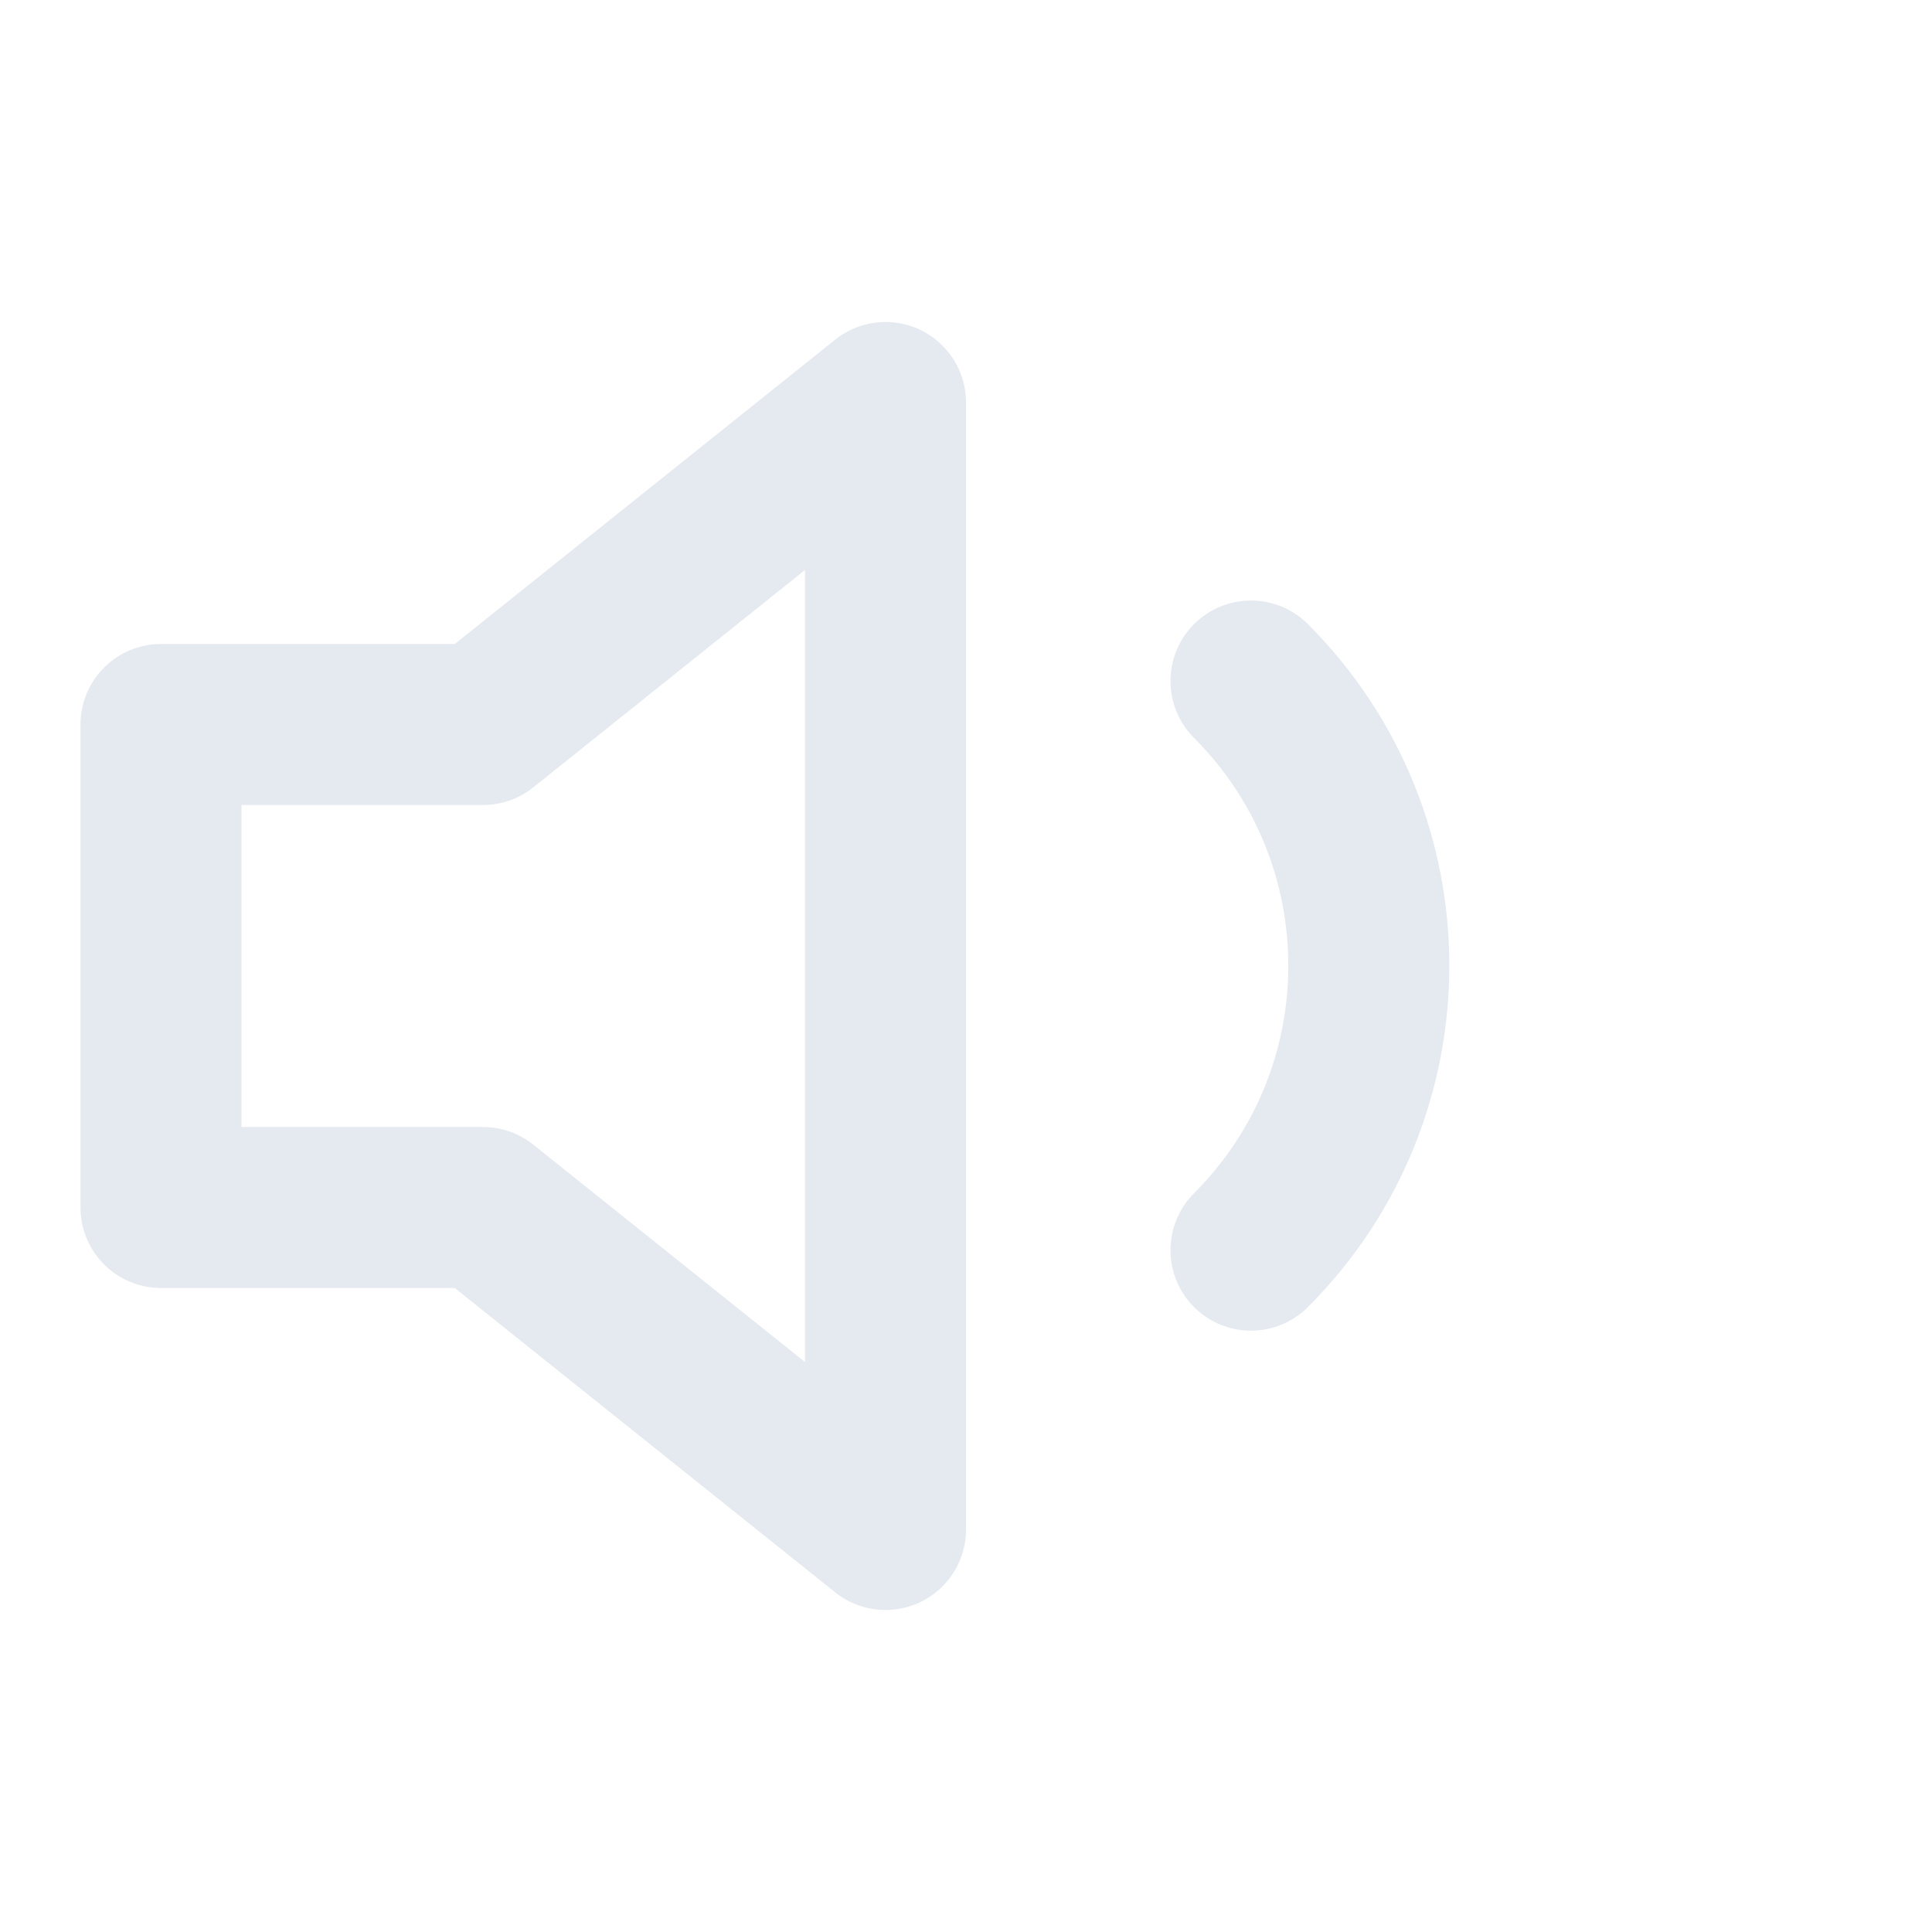
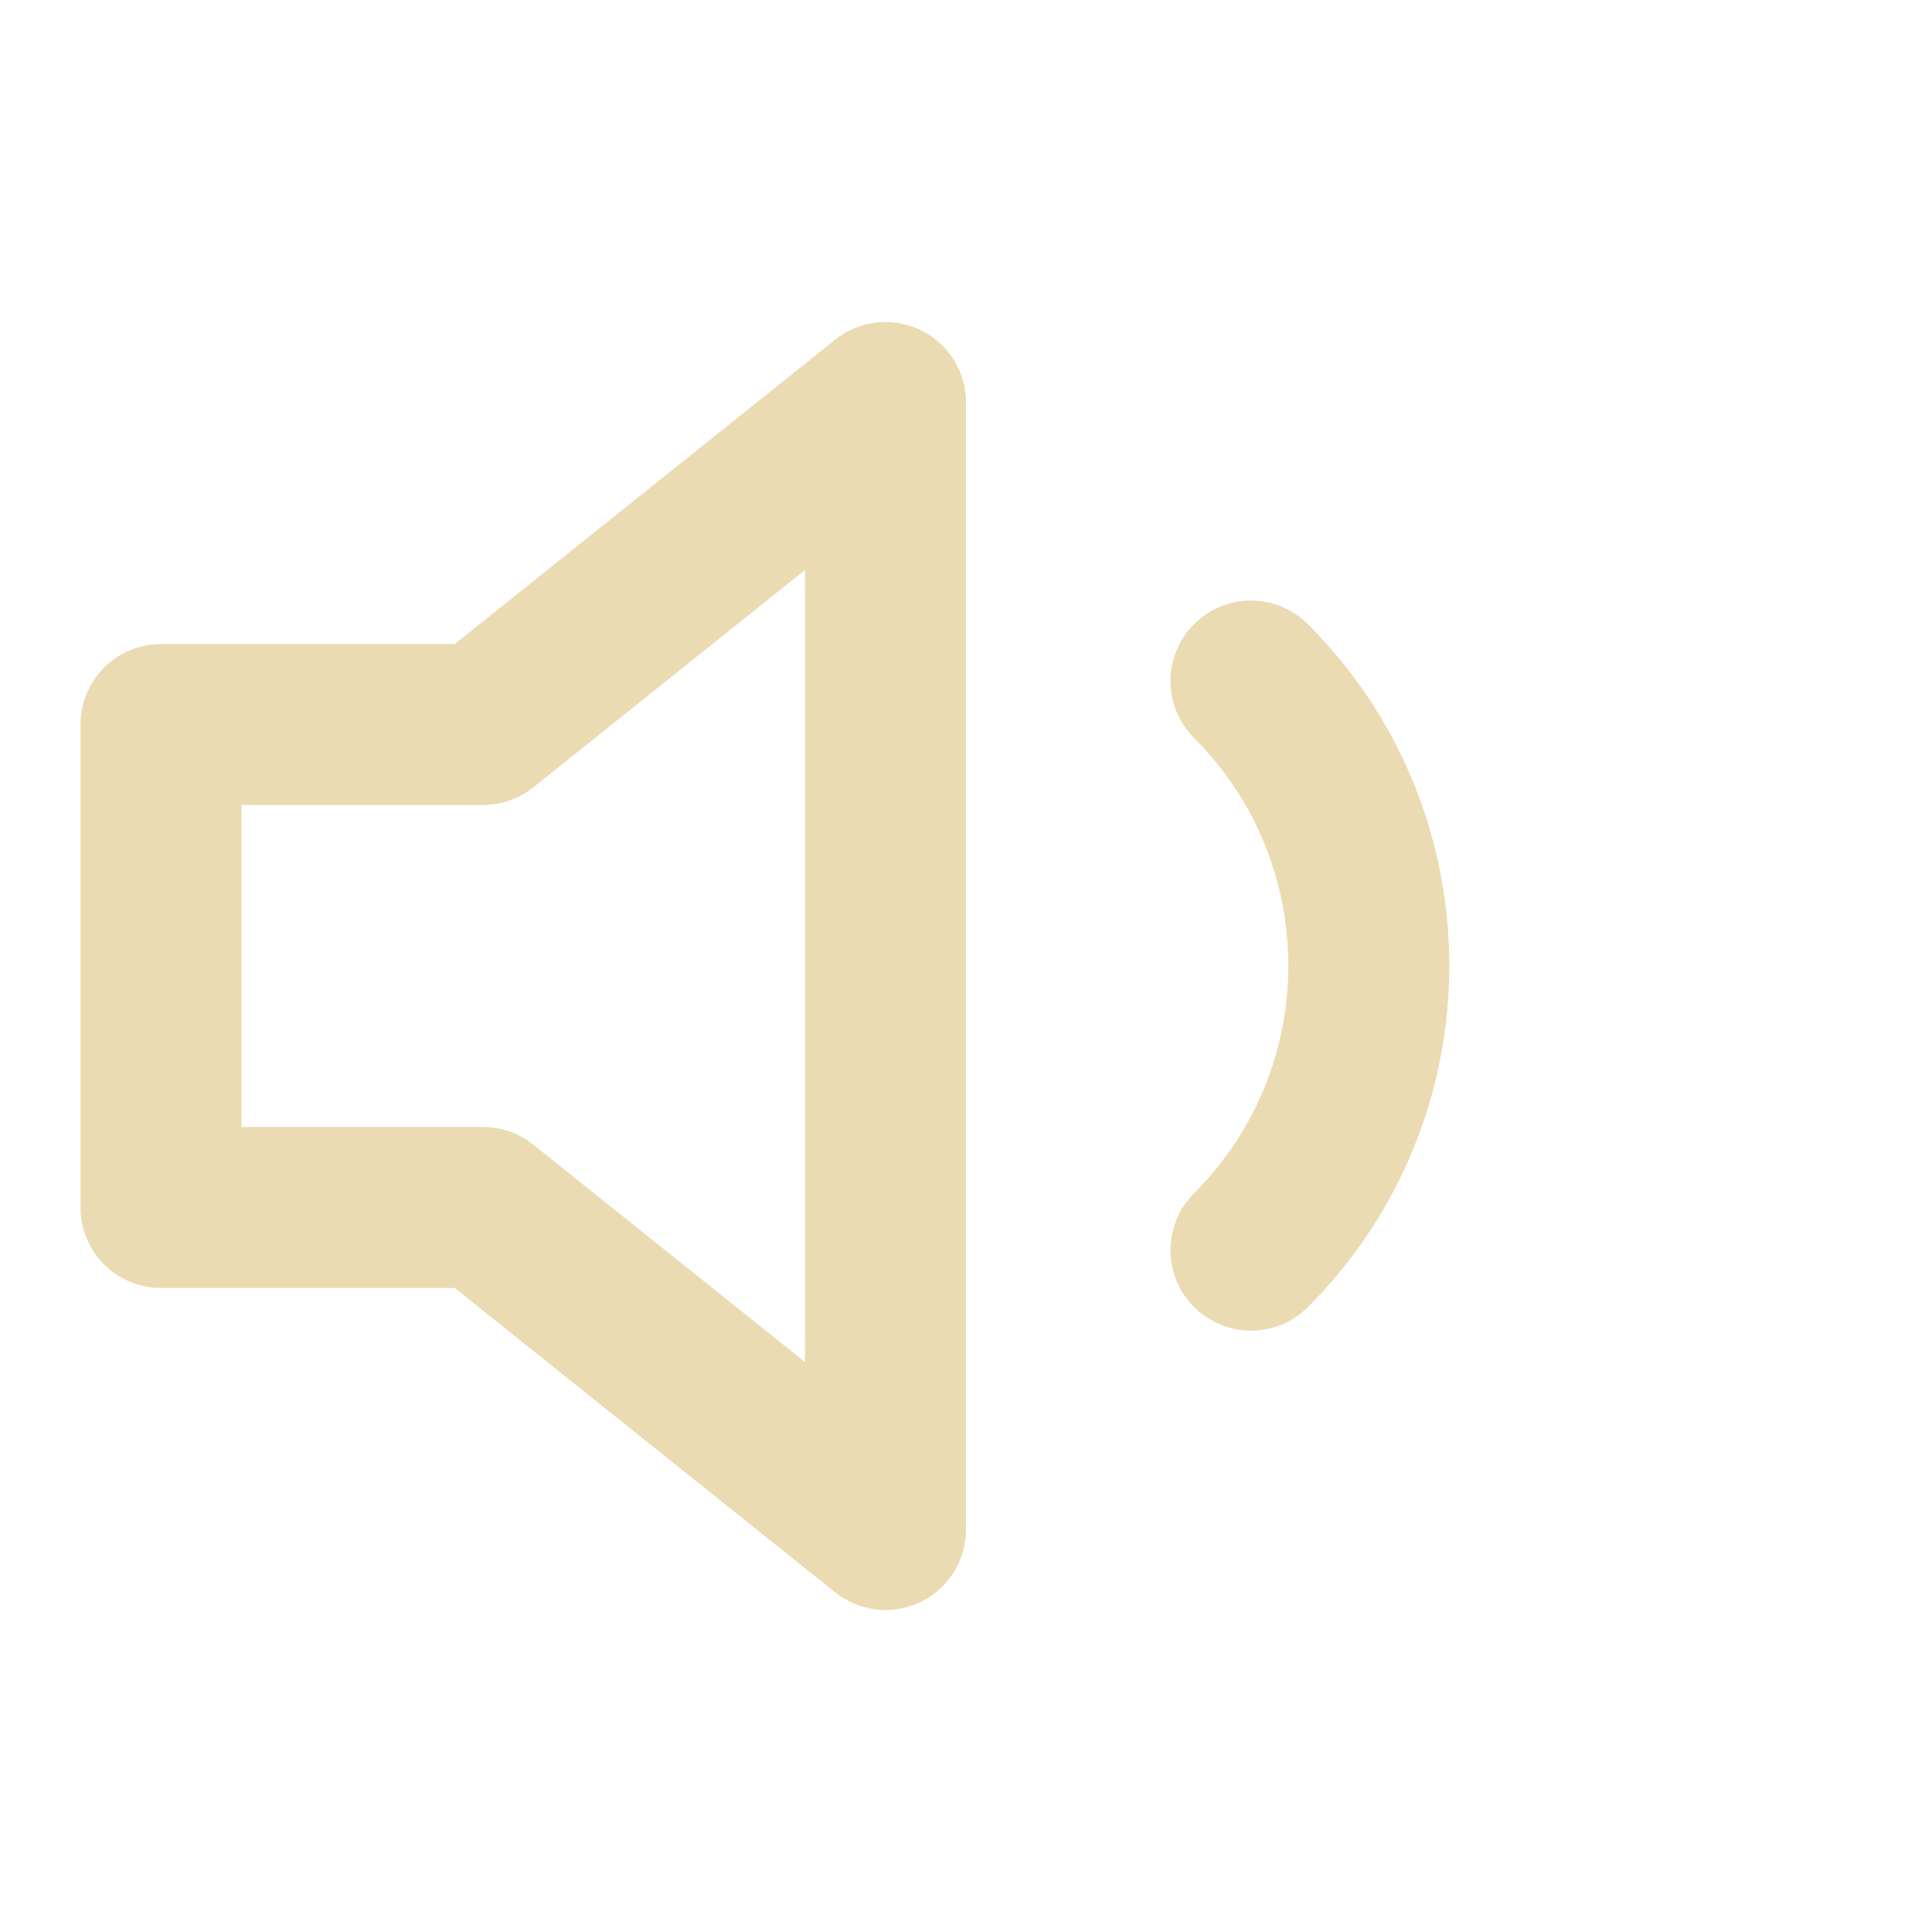
- <svg xmlns="http://www.w3.org/2000/svg" width="60" height="60" viewBox="0 0 24 24" fill="none" stroke="#e5e9f0" stroke-width="2" stroke-linecap="round" stroke-linejoin="round" class="feather feather-volume-1">
+ <svg xmlns="http://www.w3.org/2000/svg" width="60" height="60" viewBox="0 0 24 24" fill="none" stroke="#EBDBB2" stroke-width="2" stroke-linecap="round" stroke-linejoin="round" class="feather feather-volume-1">
  <polygon points="11 5 6 9 2 9 2 15 6 15 11 19 11 5" />
  <path d="M15.54 8.46a5 5 0 0 1 0 7.07" />
</svg>
